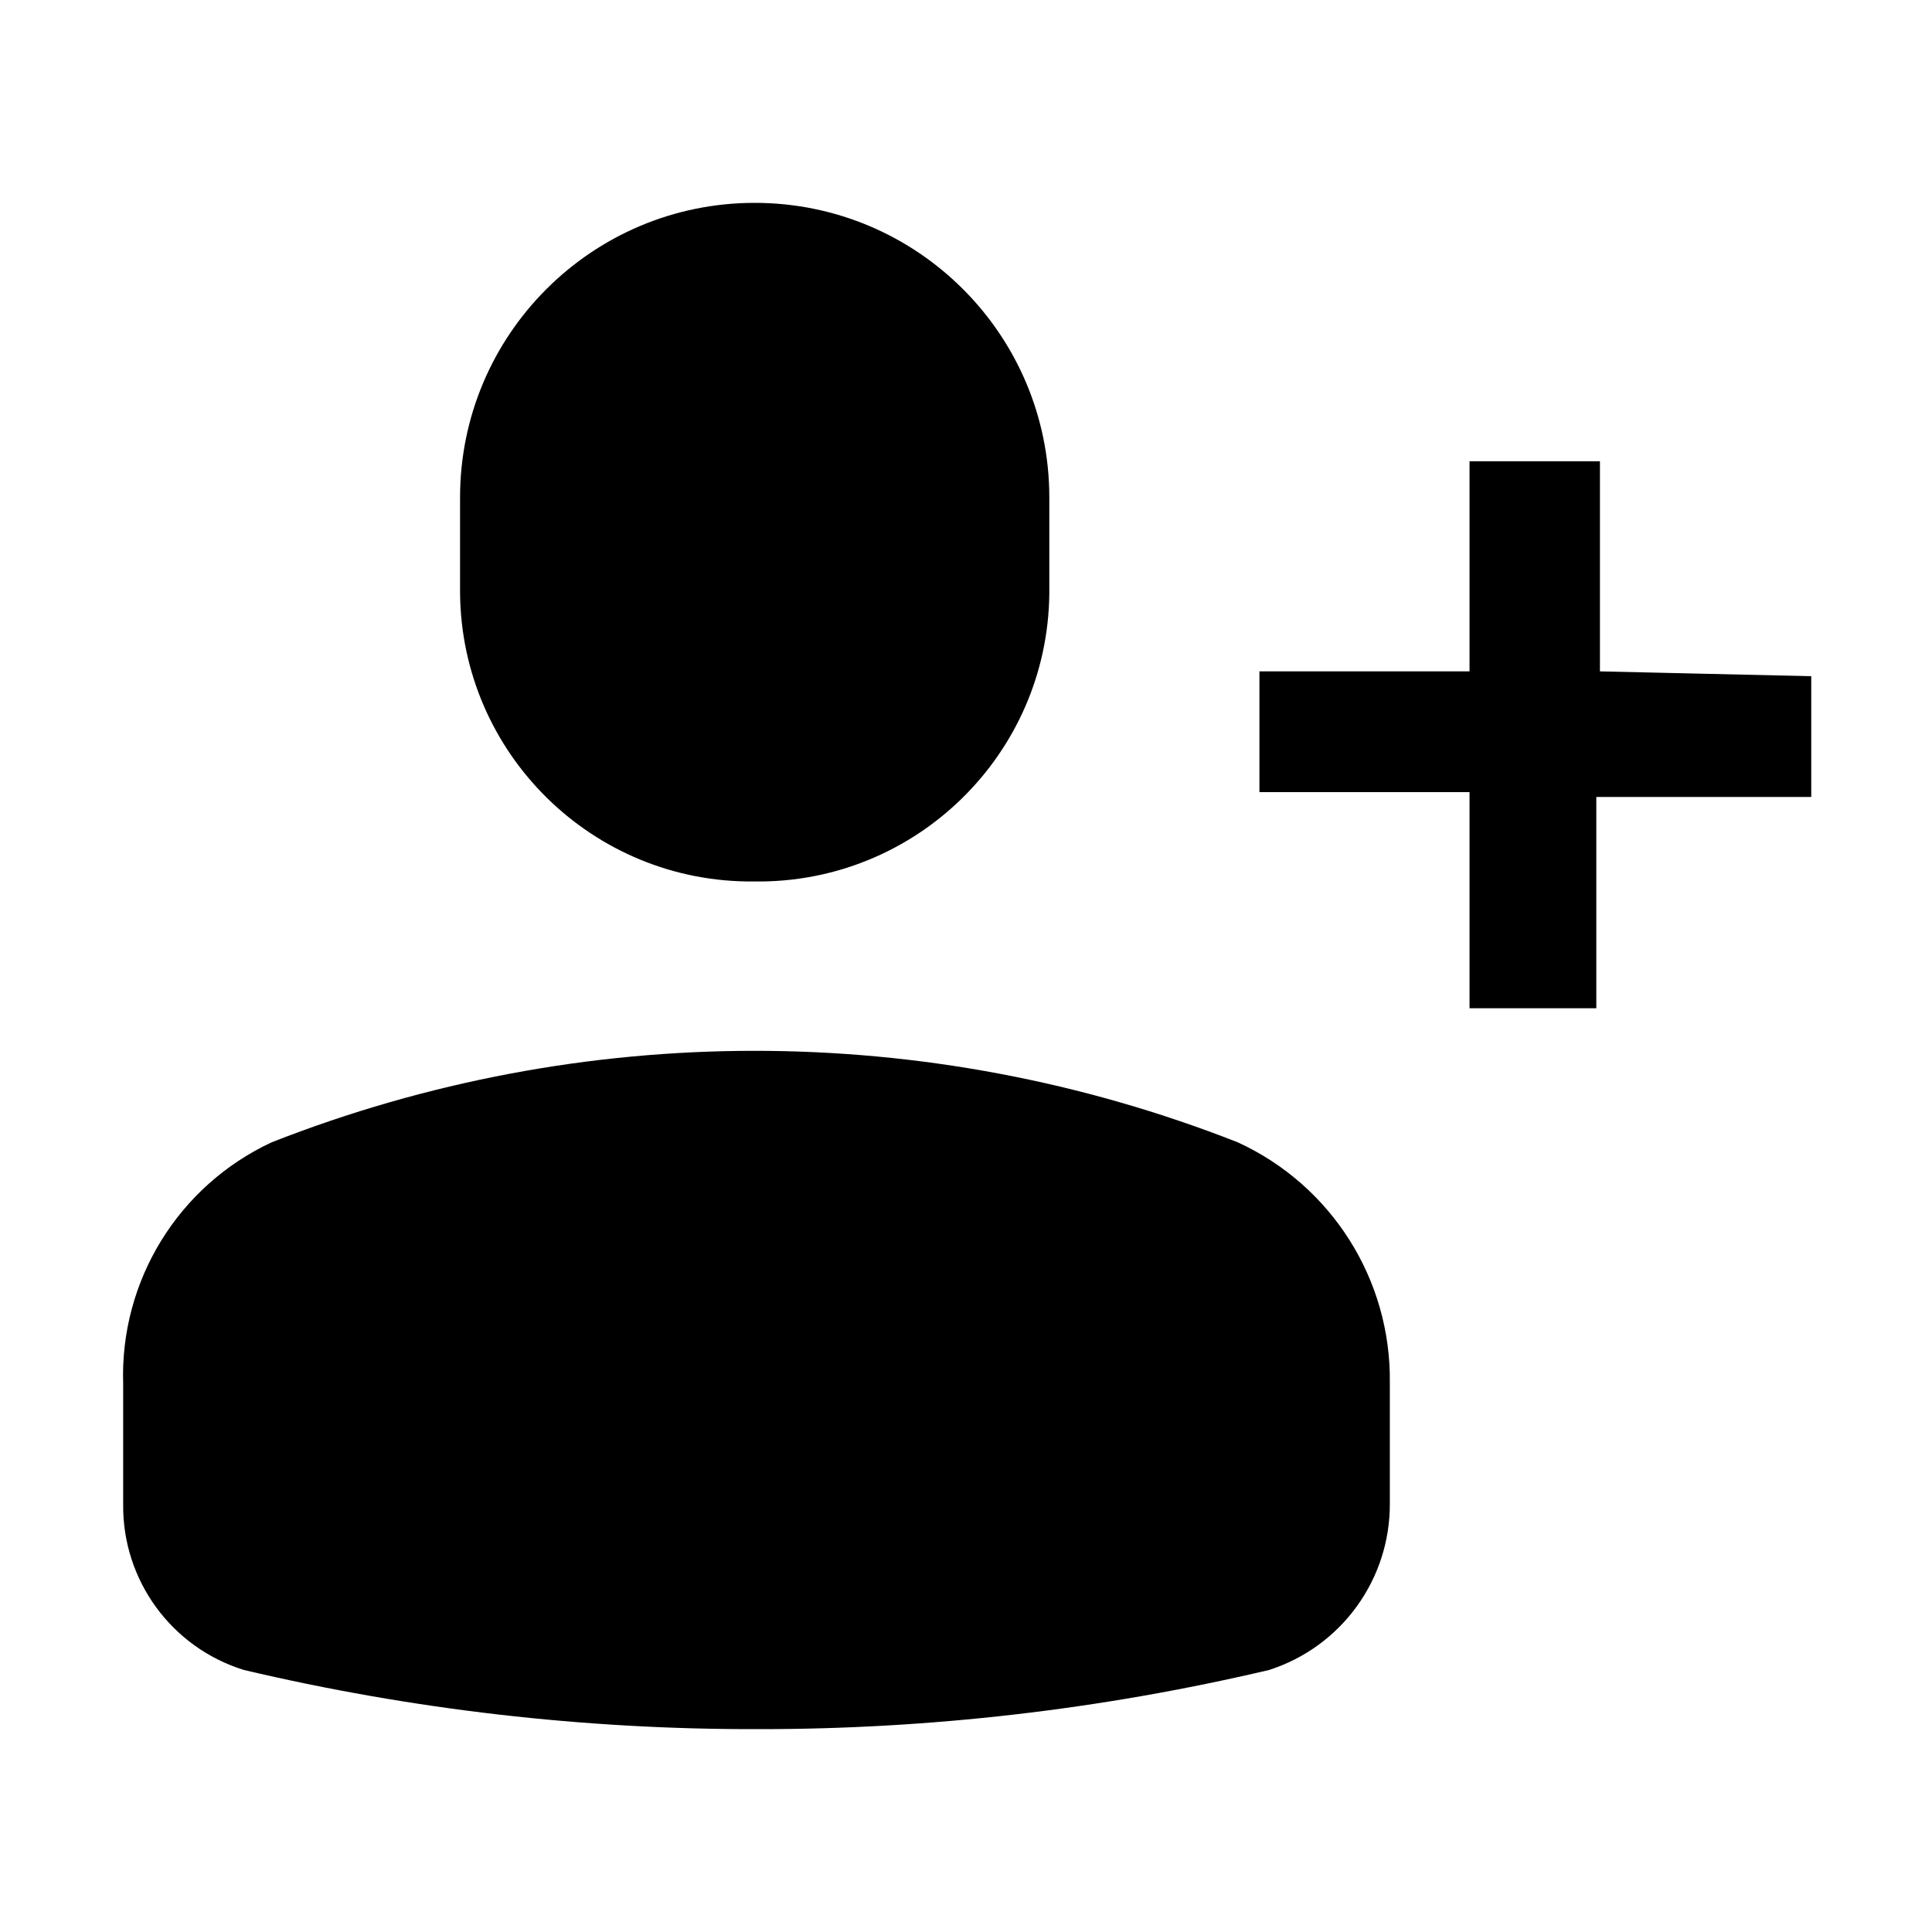
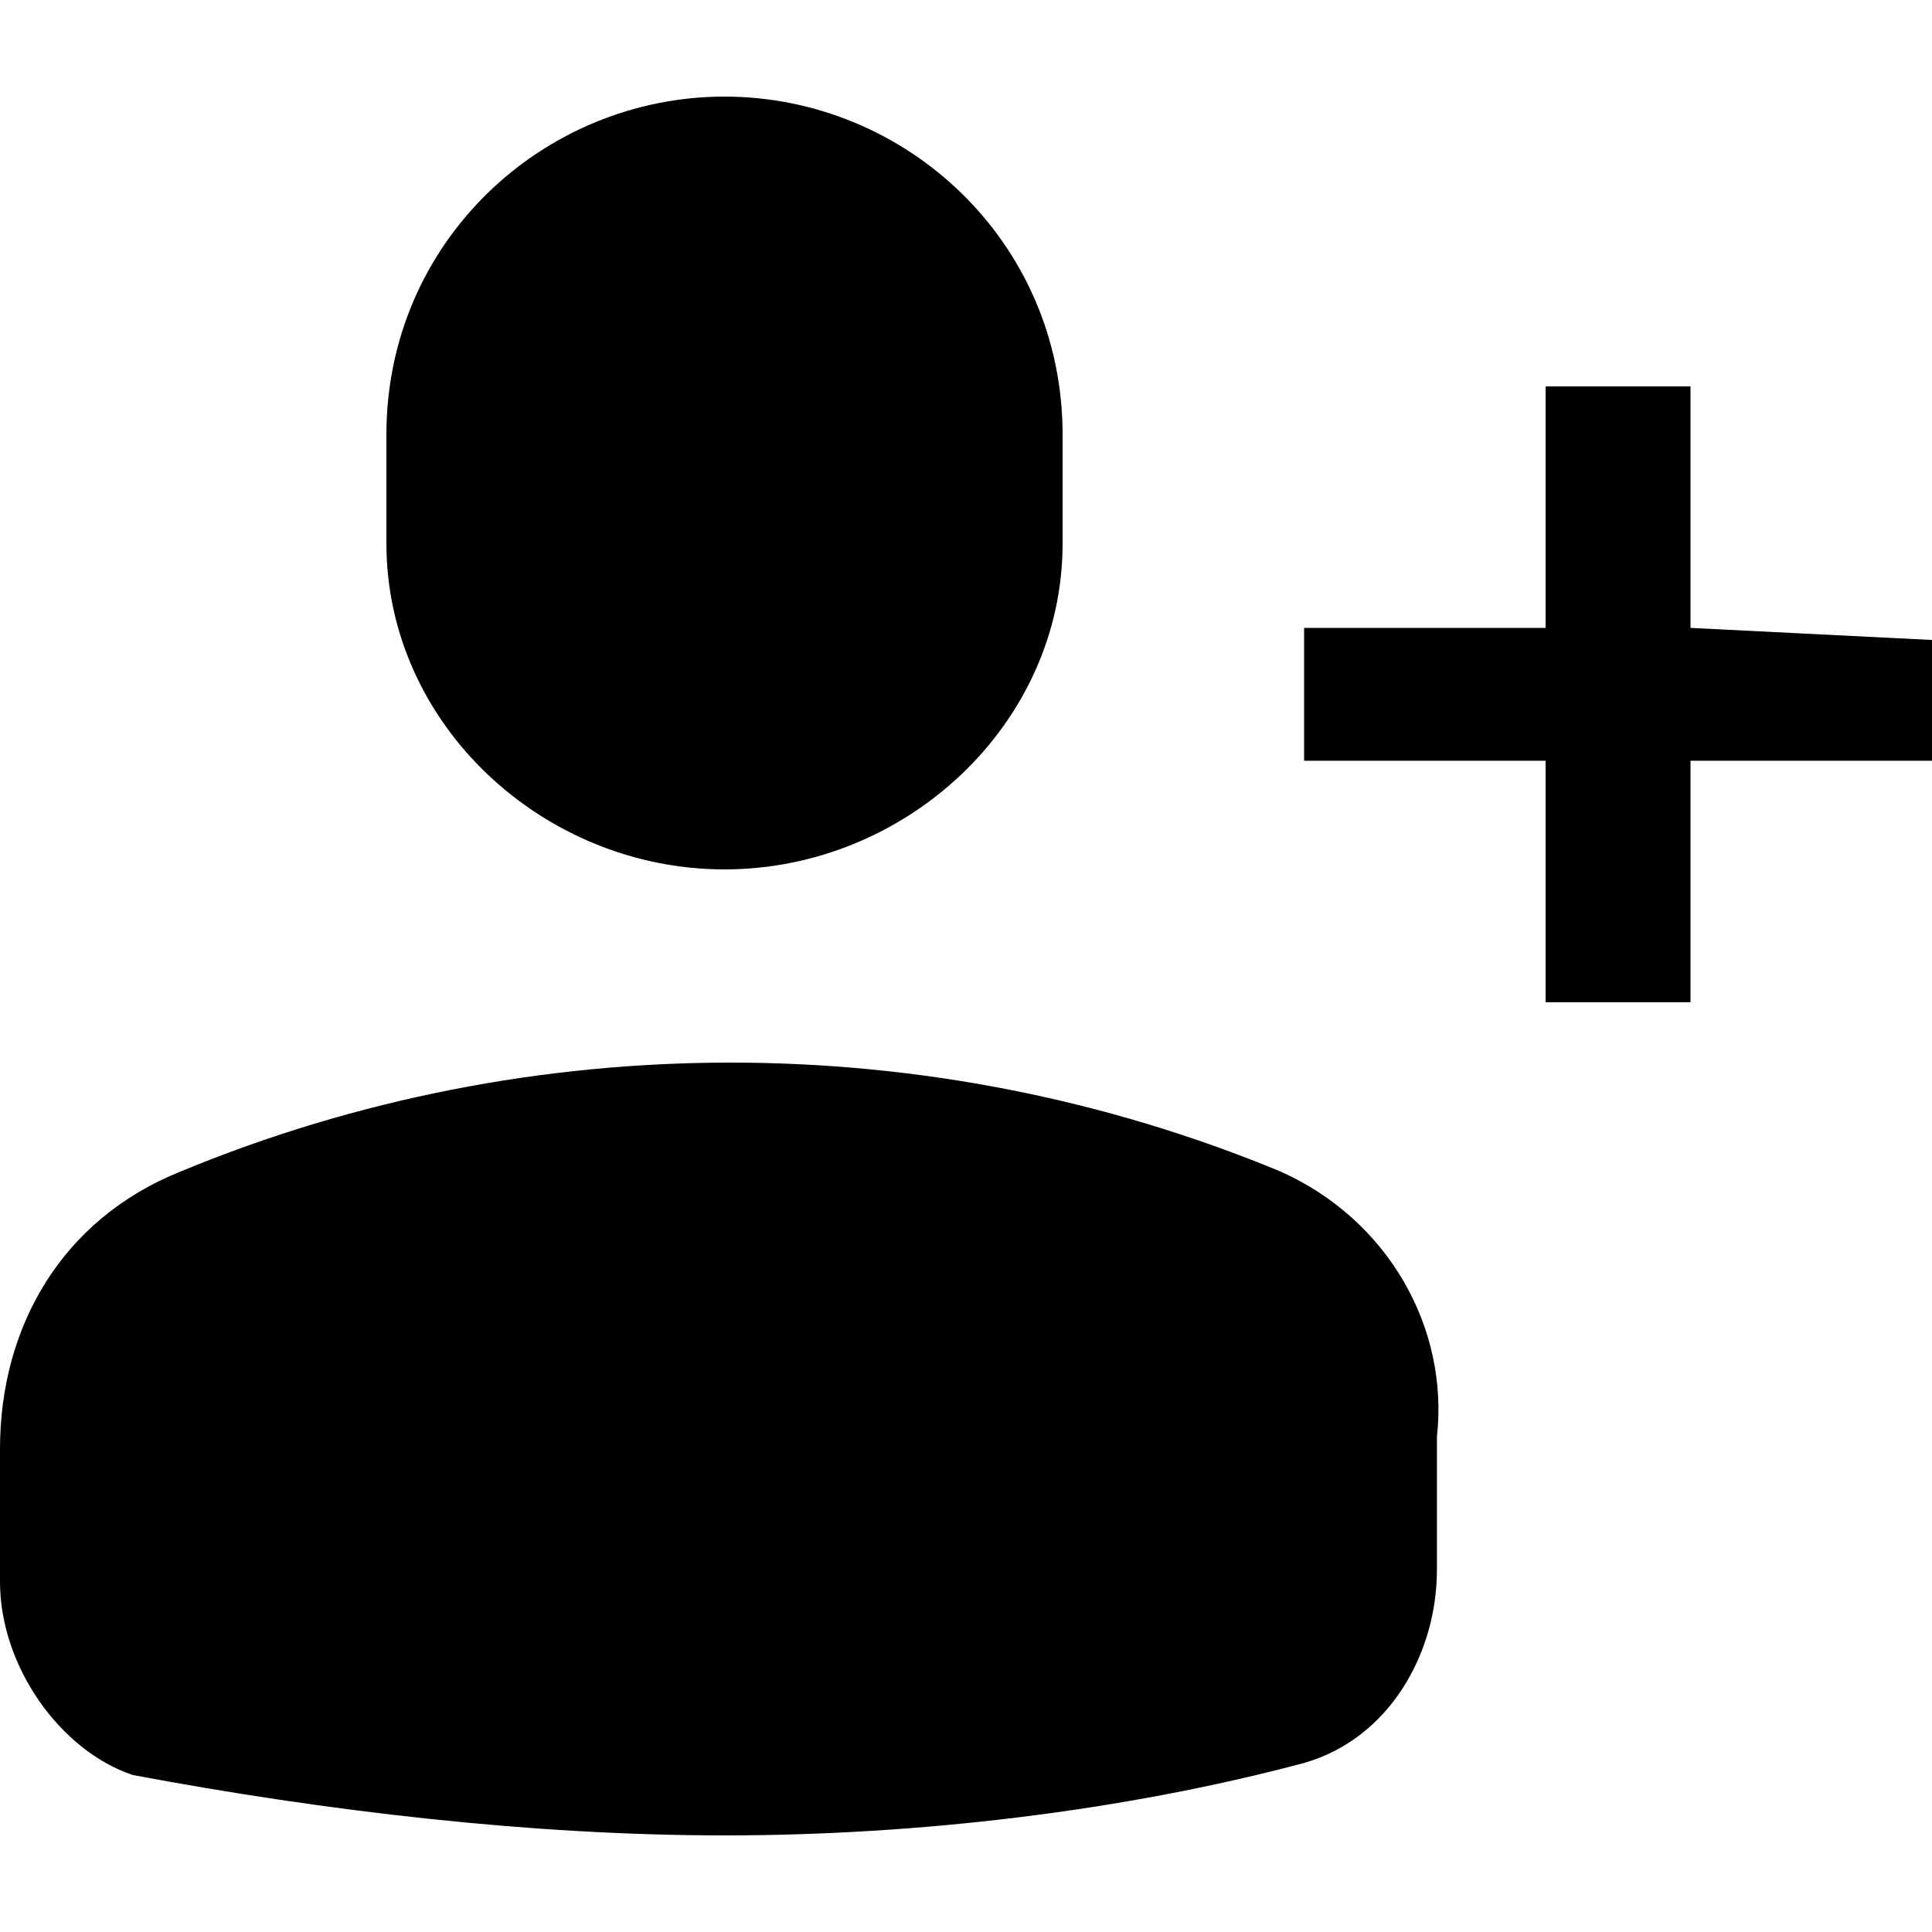
- <svg xmlns="http://www.w3.org/2000/svg" viewBox="0 0 16 16">
-   <path d="M6.25,7.3A2.41,2.41,0,0,0,8.69,4.92h0V4.12a2.44,2.44,0,1,0-4.88,0v.79A2.41,2.41,0,0,0,6.24,7.3Zm4,2.16a10.94,10.94,0,0,0-8,0,2.13,2.13,0,0,0-1.23,2v1a1.42,1.42,0,0,0,1,1.37,18.35,18.35,0,0,0,4.25.49,18.39,18.39,0,0,0,4.24-.49,1.44,1.44,0,0,0,1-1.38v-1A2.16,2.16,0,0,0,10.25,9.46Zm3-3.9V3.82H12.17V5.56H10.43v1h1.74V8.35h1.05V6.6H15v-1Z" />
+ <svg xmlns="http://www.w3.org/2000/svg" version="1.1" x="0px" y="0px" viewBox="0 0 16 16" xml:space="preserve">
+   <path fill="currentColor" d="M6,7.2c1.5,0,2.8-1.2,2.8-2.7c0,0,0,0,0,0l0,0V3.6C8.8,2,7.5,0.8,6,0.8S3.2,2,3.2,3.6c0,0,0,0,0,0v0.9C3.2,6,4.5,7.2,6,7.2   C6,7.2,6,7.2,6,7.2L6,7.2z M10.6,9.7c-2.9-1.2-6.2-1.2-9.1,0C0.5,10.1,0,11,0,12v1.1c0,0.7,0.5,1.4,1.1,1.6C2.7,15,4.4,15.2,6,15.2   c1.6,0,3.3-0.2,4.8-0.6c0.7-0.2,1.1-0.9,1.1-1.6v-1.1C12,11,11.5,10.1,10.6,9.7z M14,5.2v-2h-1.2v2h-2v1.1h2v2H14v-2h2V5.3L14,5.2z" />
</svg>
